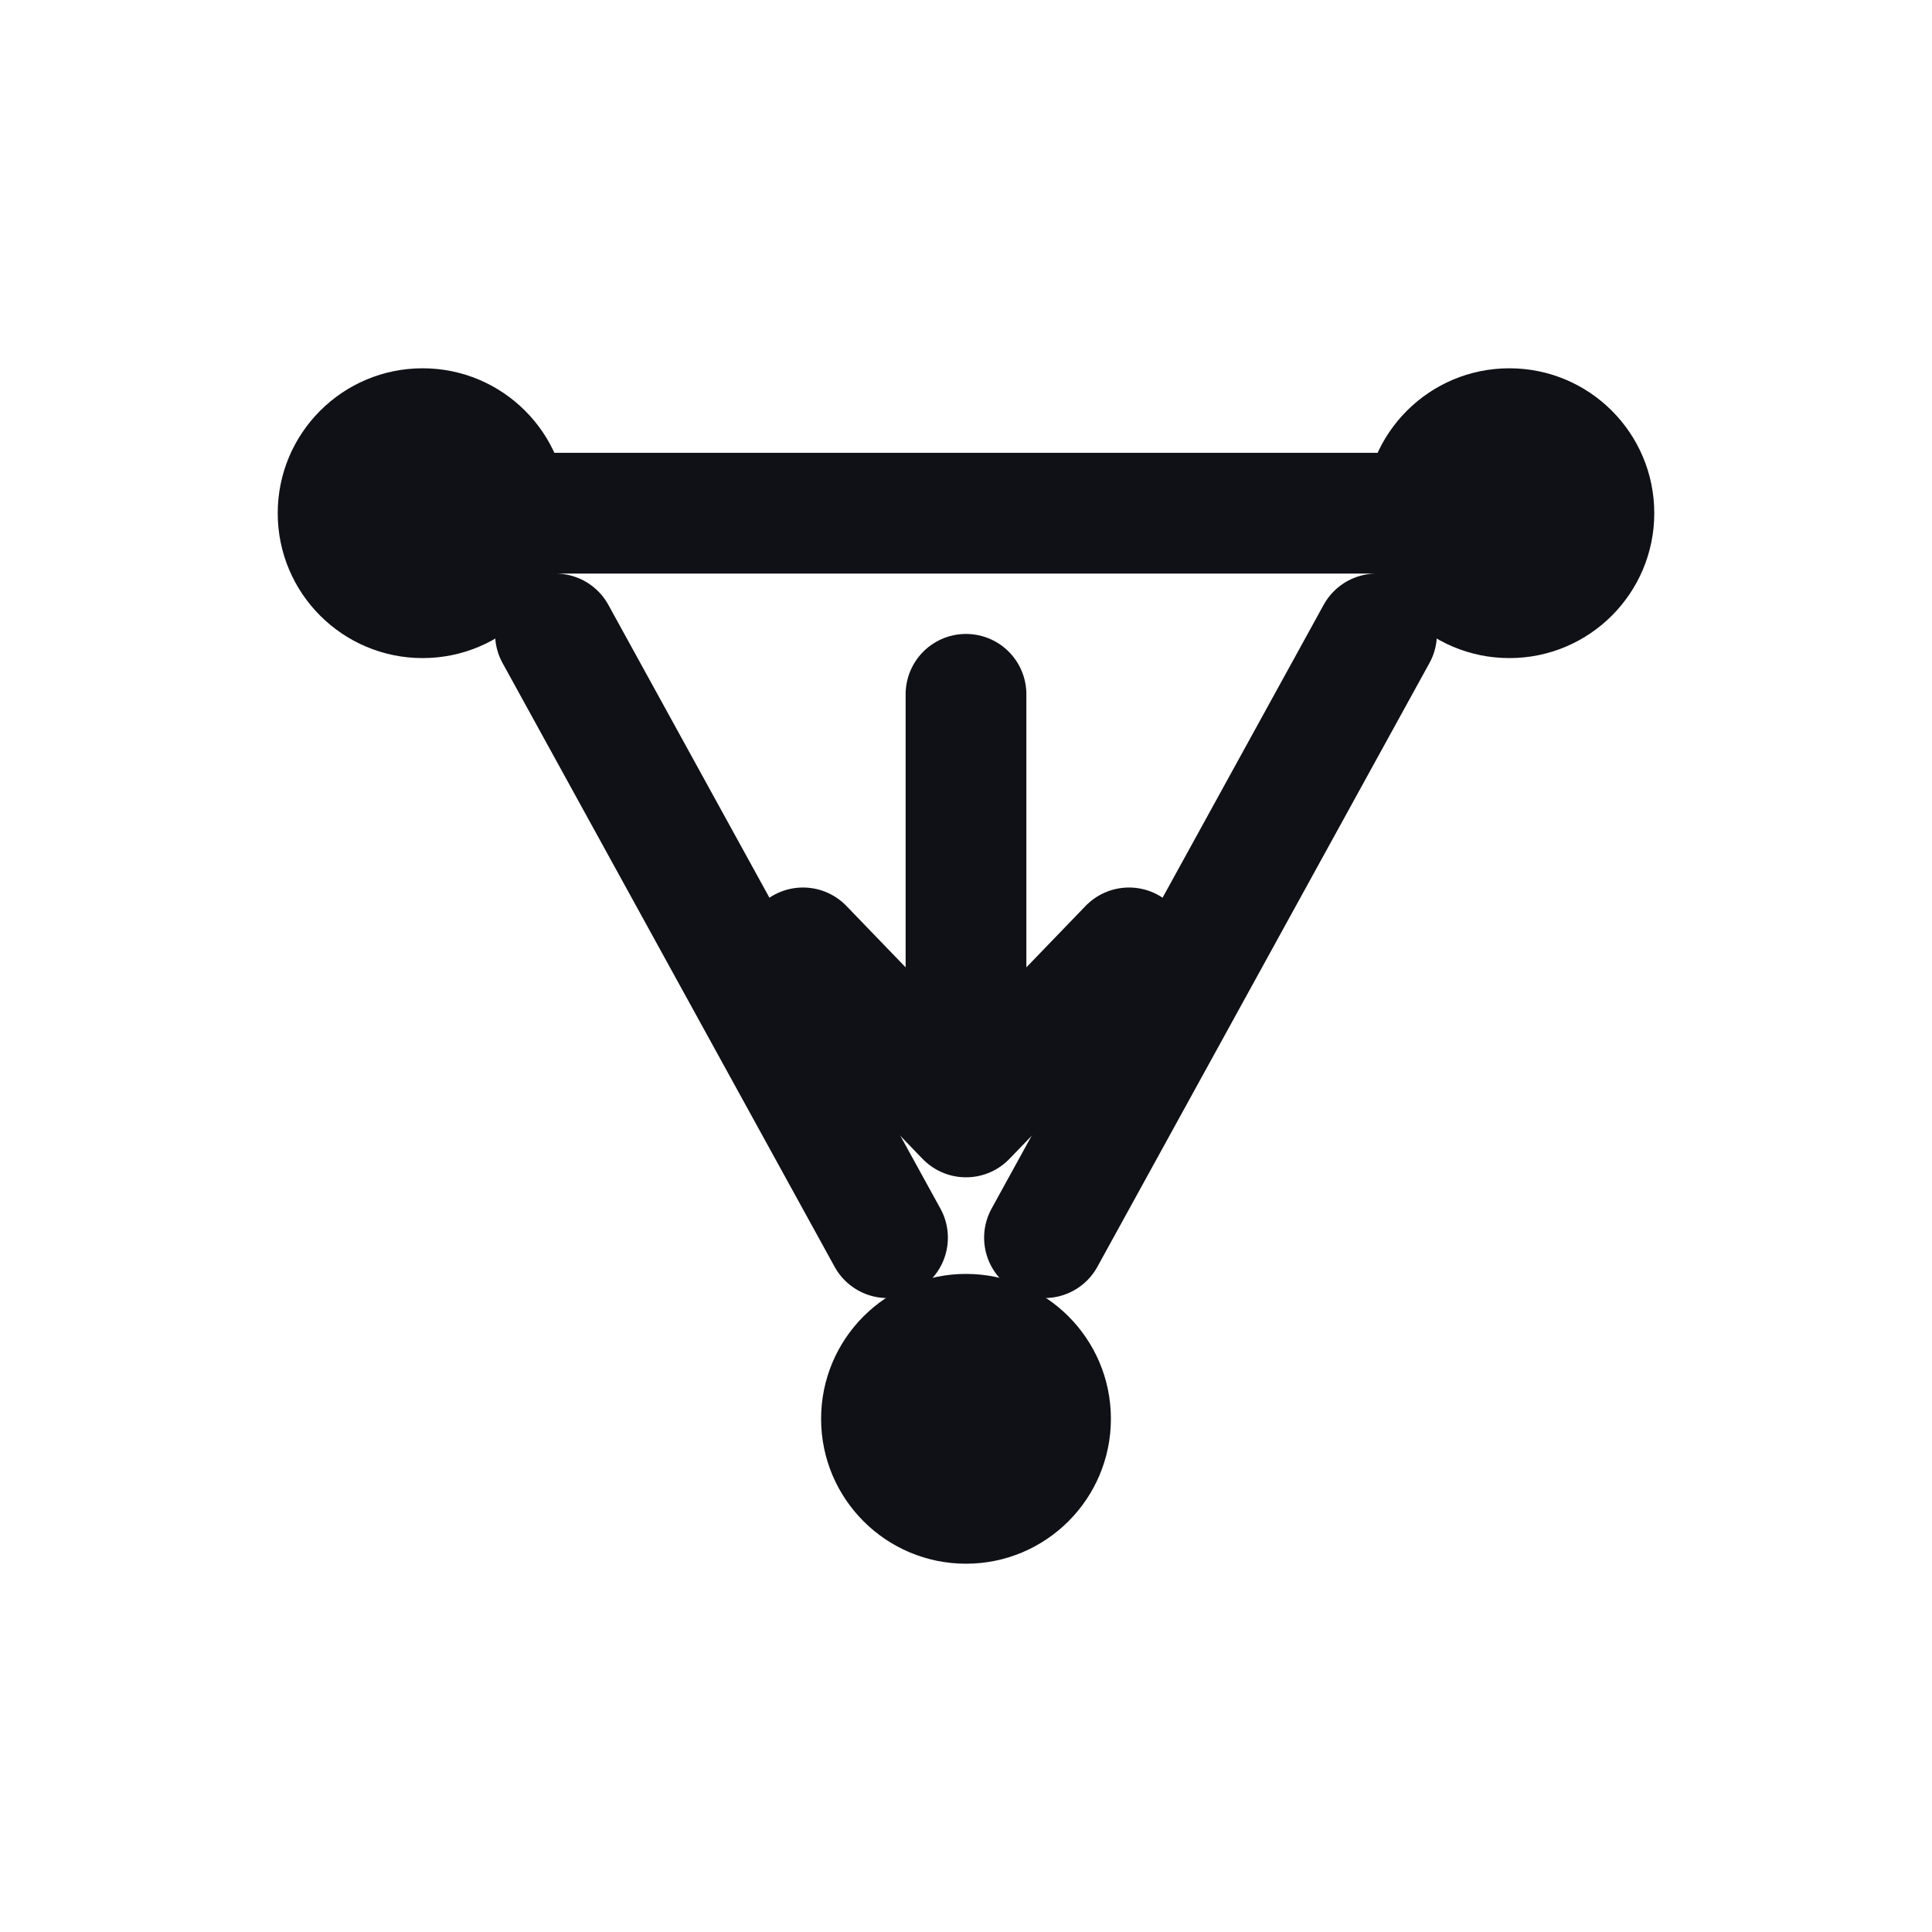
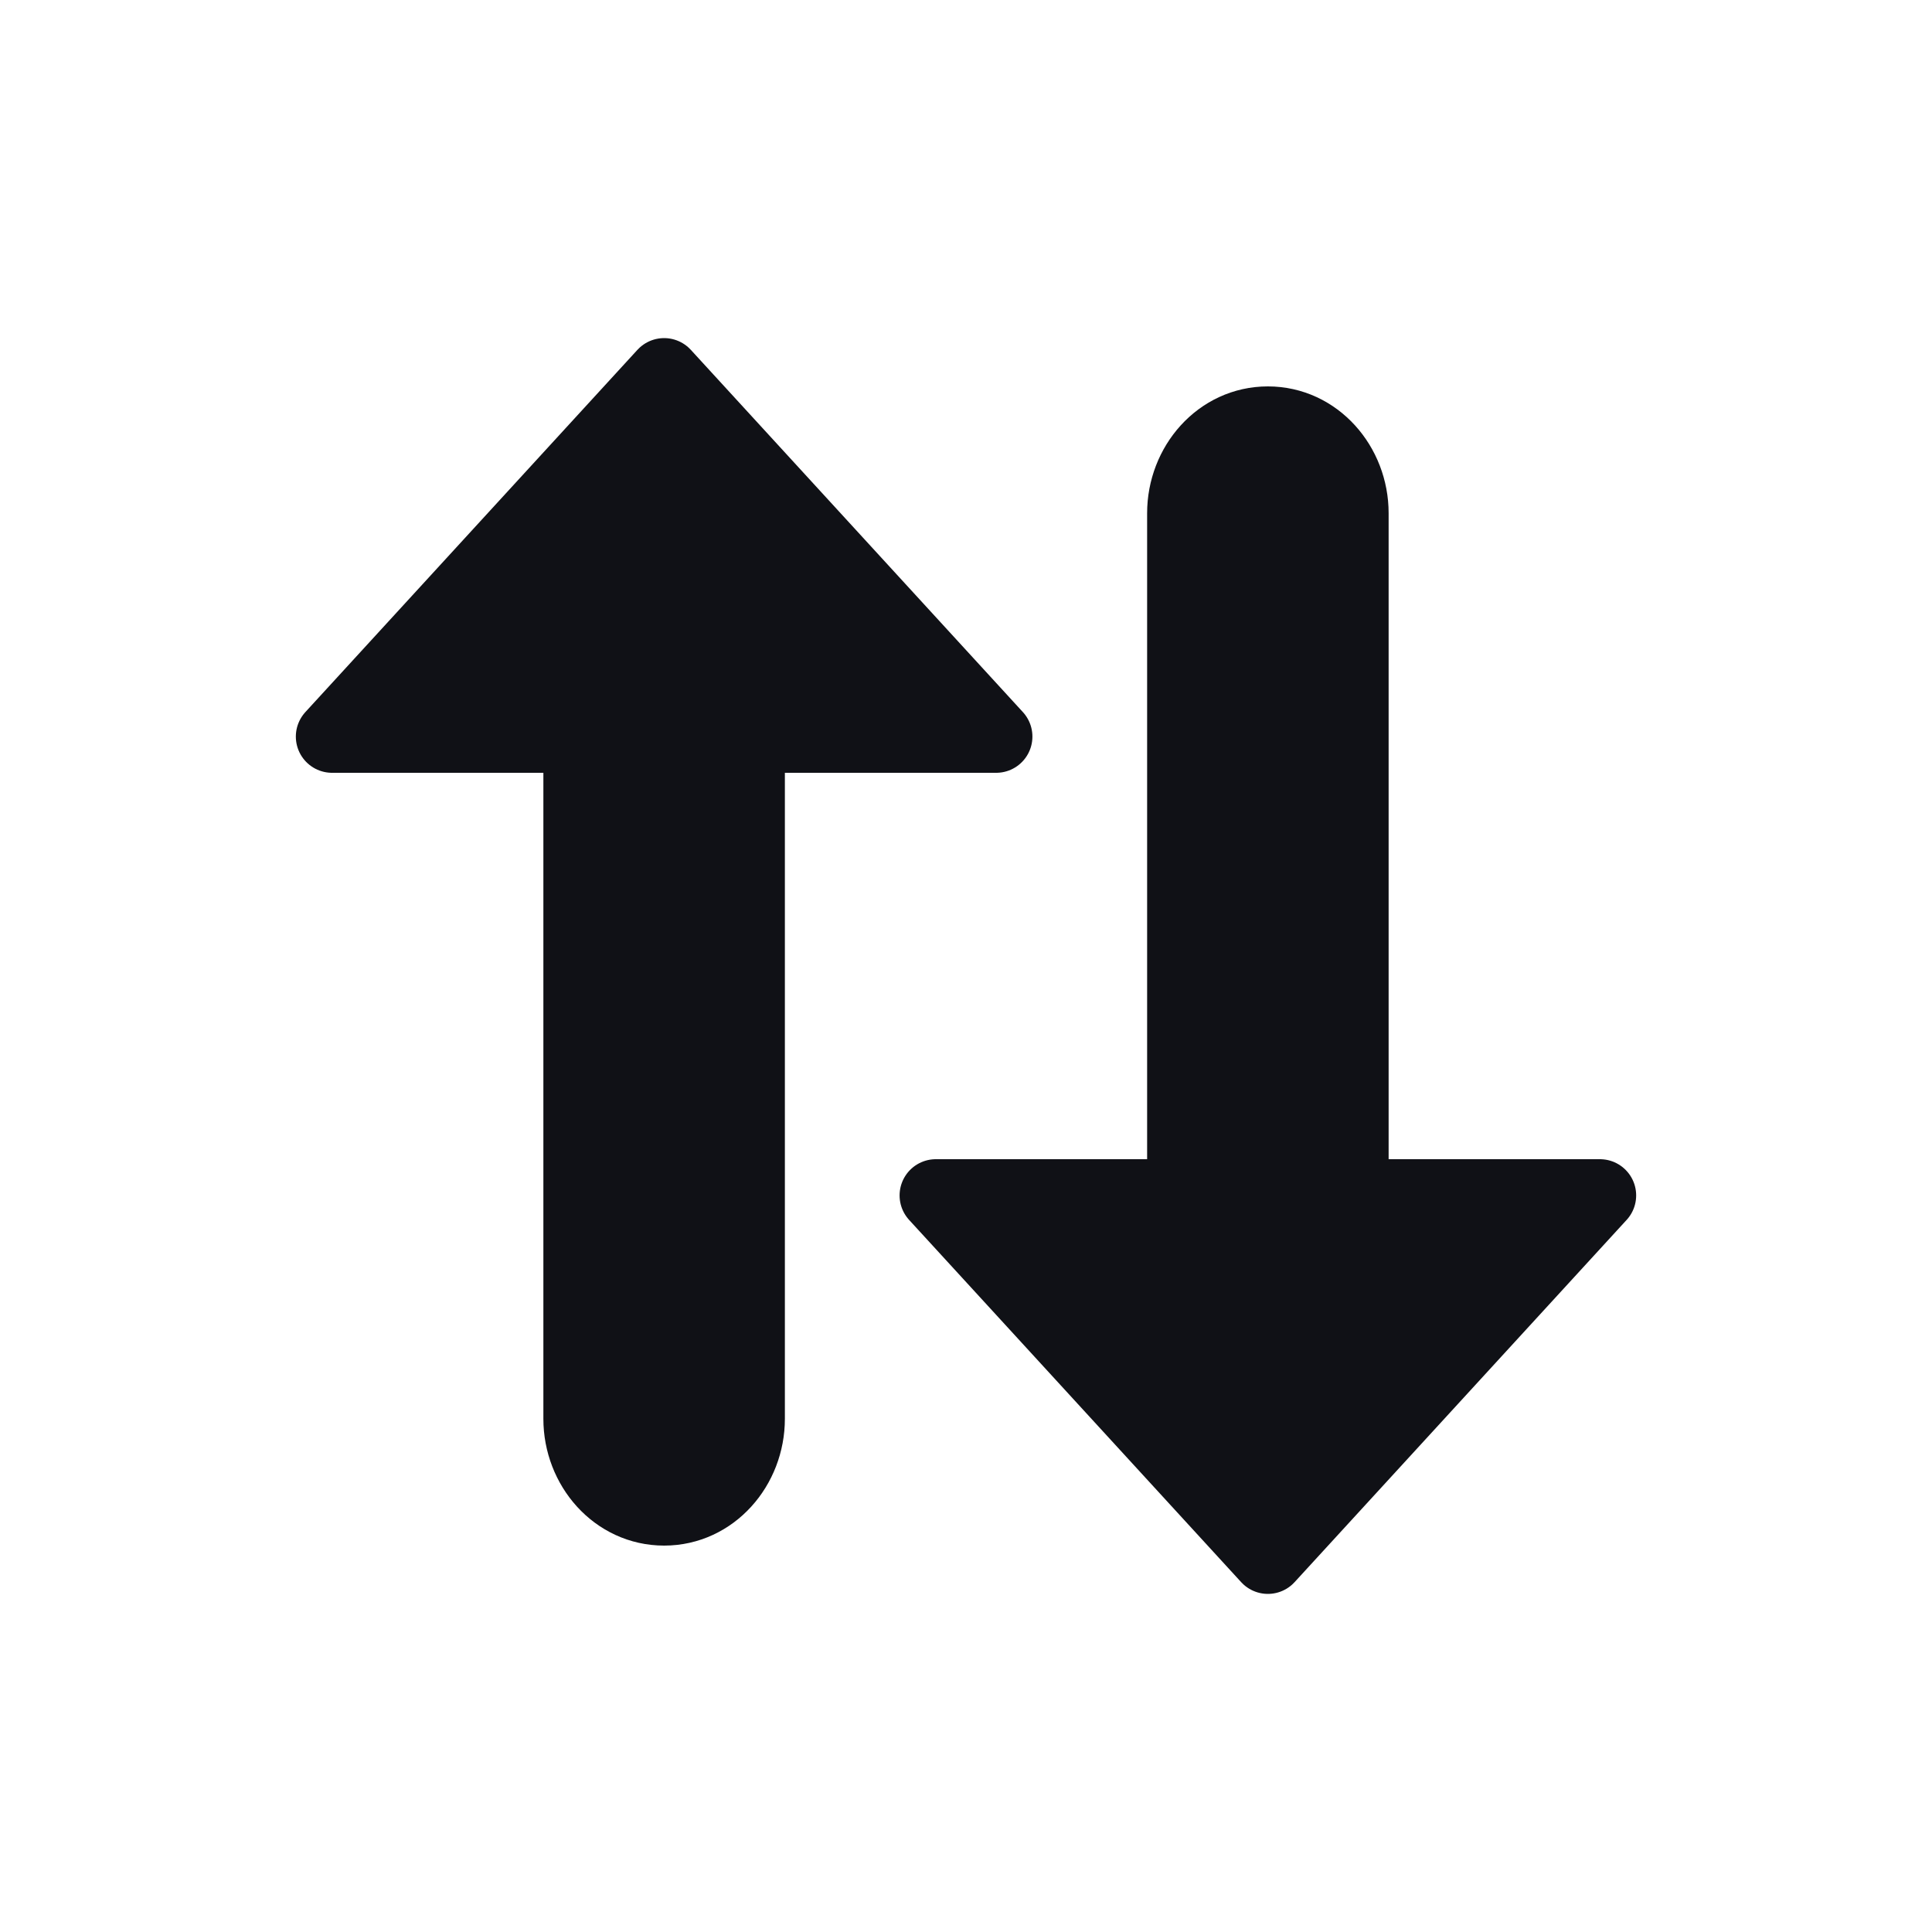
<svg xmlns="http://www.w3.org/2000/svg" viewBox="0 0 32 32" fill="none">
-   <path d="M8 8.5h16M9.2 10.5l5.5 10M22.8 10.5l-5.5 10" stroke="#101116" stroke-width="2" stroke-linecap="round" stroke-linejoin="round" />
-   <path d="M16 11.5v7m-2.7-2.8L16 18.5l2.7-2.8" stroke="#101116" stroke-width="2" stroke-linecap="round" stroke-linejoin="round" />
-   <circle cx="7" cy="8.5" r="2.4" fill="#101116" />
-   <circle cx="25" cy="8.5" r="2.4" fill="#101116" />
-   <circle cx="16" cy="23.5" r="2.4" fill="#101116" />
+   <path d="M11 6.2L16.5 12.2H12.4V23.5C12.4 24.3 11.8 25 11 25C10.2 25 9.6 24.3 9.6 23.5V12.2H5.5L11 6.2Z" fill="#101116" stroke="#101116" stroke-width="1.2" stroke-linejoin="round" stroke-linecap="round" />
+   <path d="M21 25.8L15.5 19.8H19.6V8.5C19.6 7.7 20.2 7 21 7C21.8 7 22.4 7.7 22.4 8.5V19.8H26.5L21 25.8Z" fill="#101116" stroke="#101116" stroke-width="1.2" stroke-linejoin="round" stroke-linecap="round" />
</svg>
